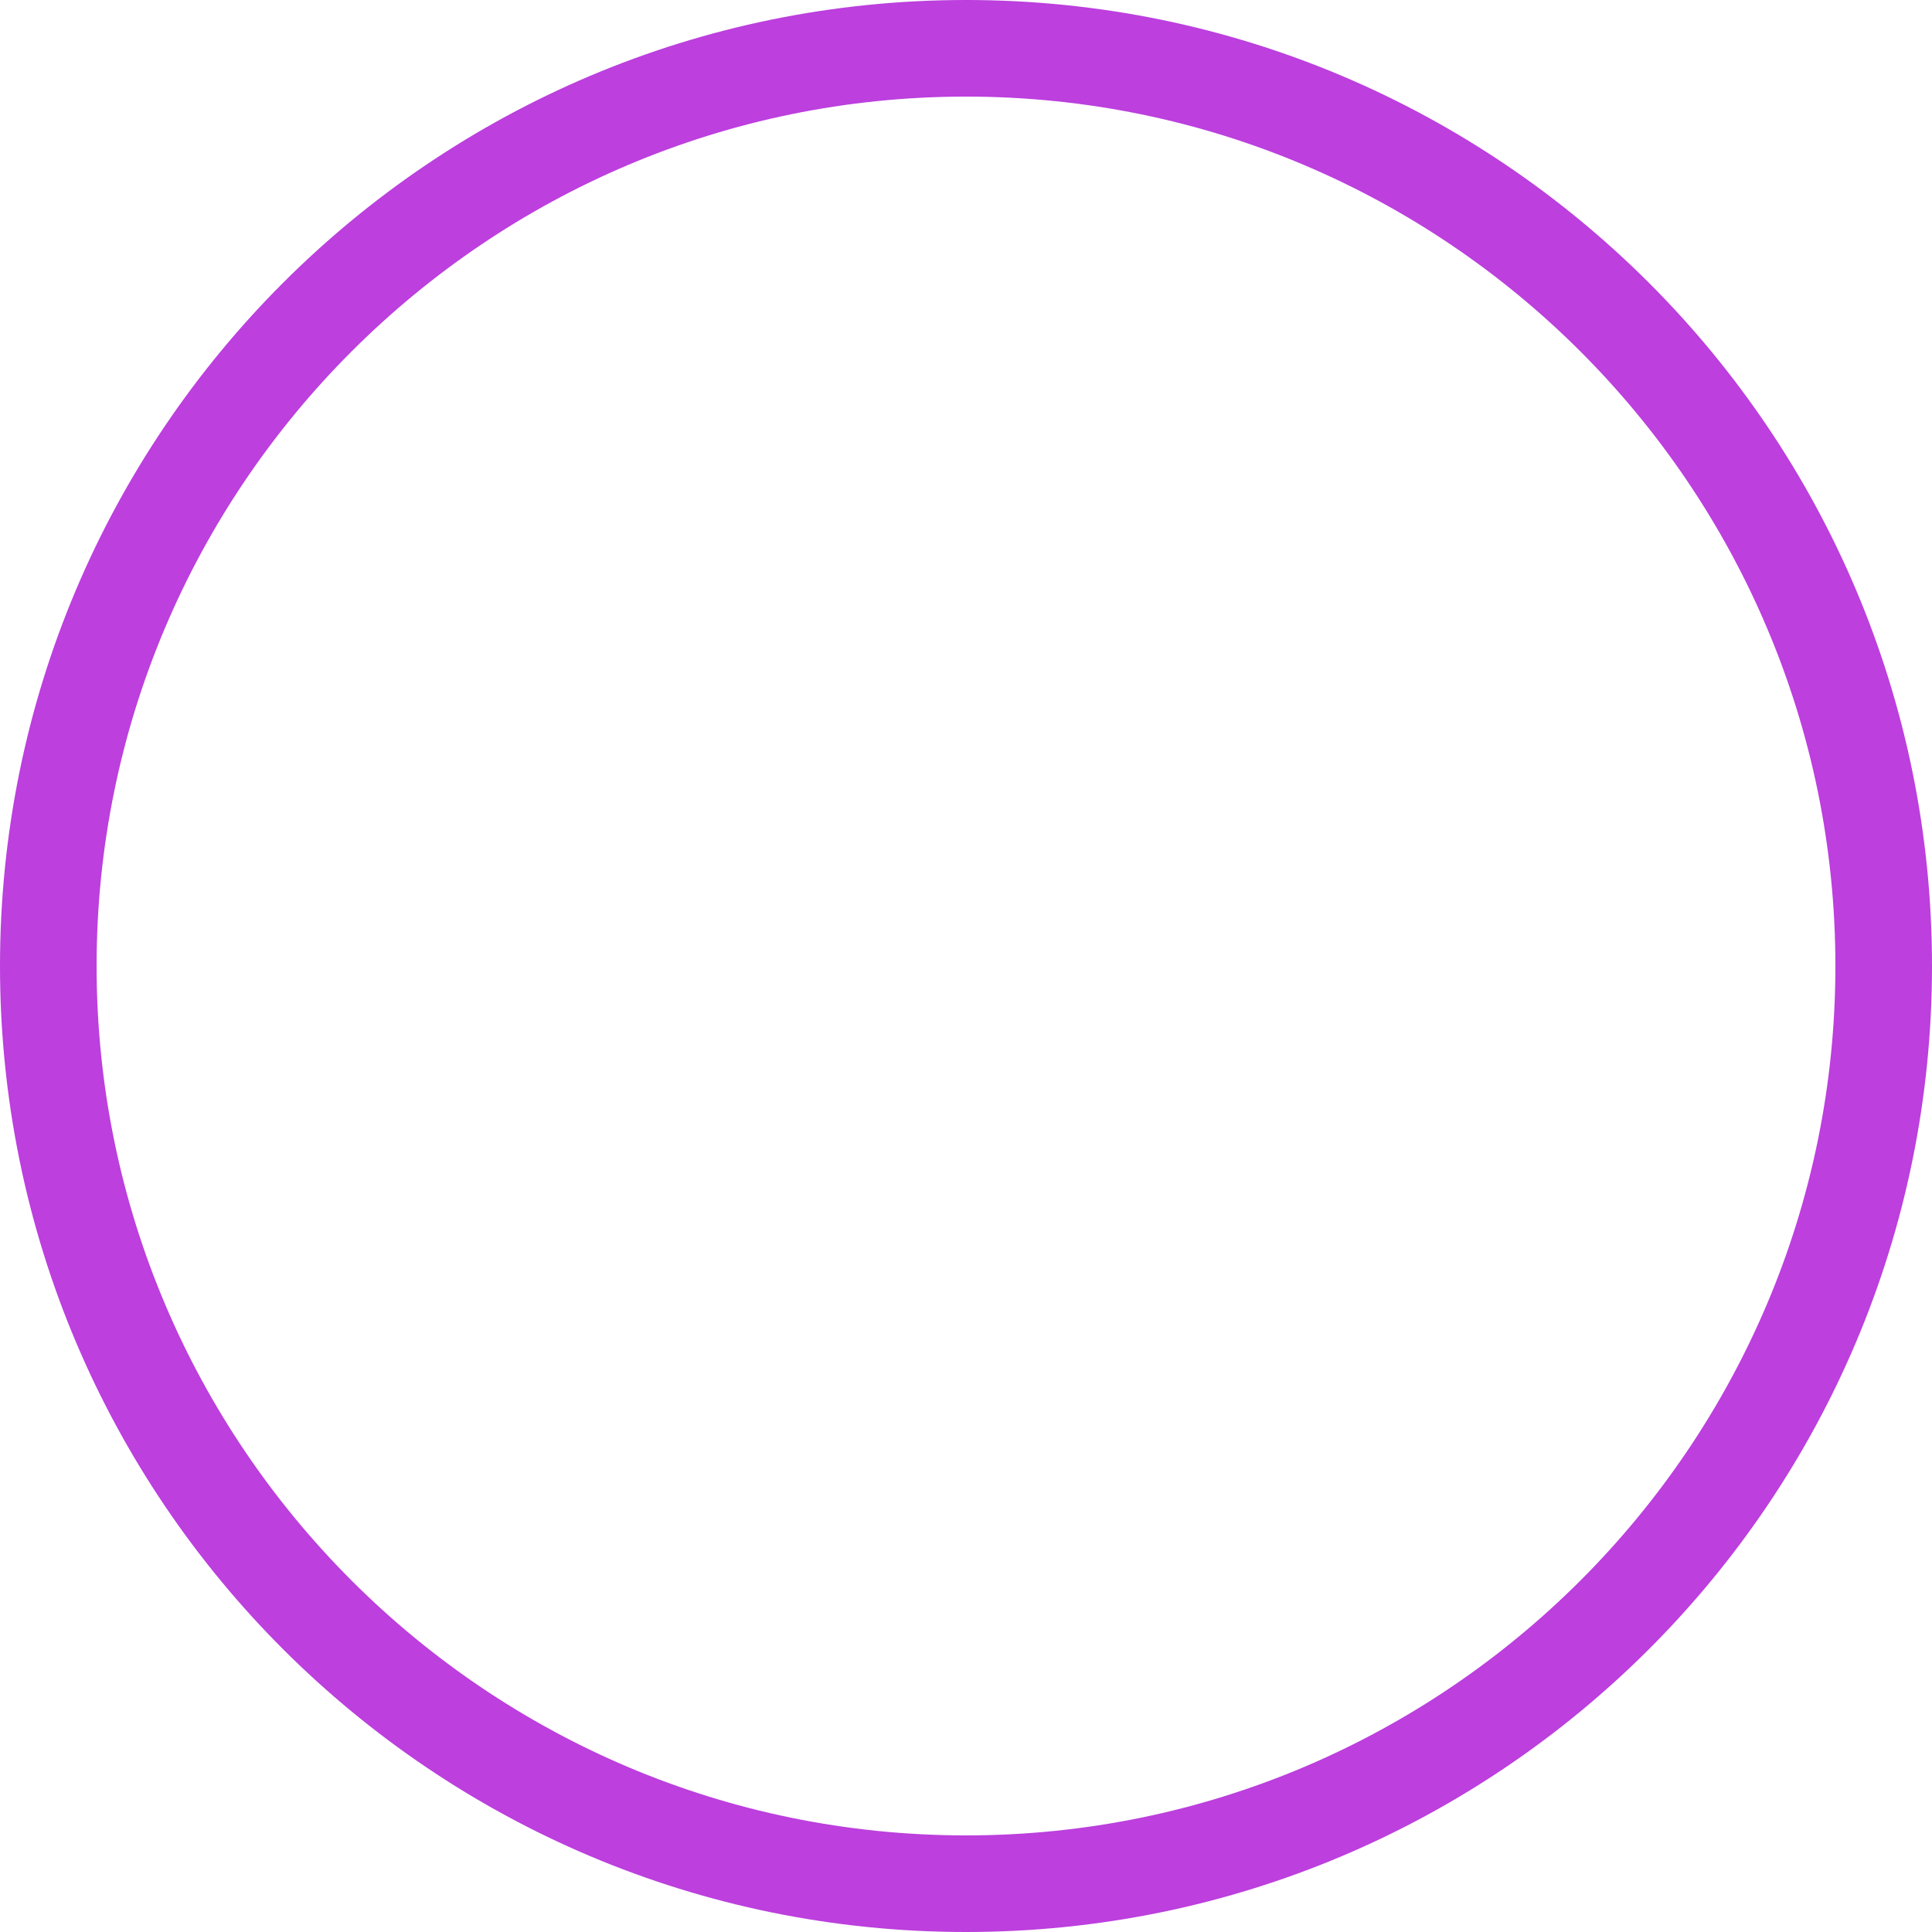
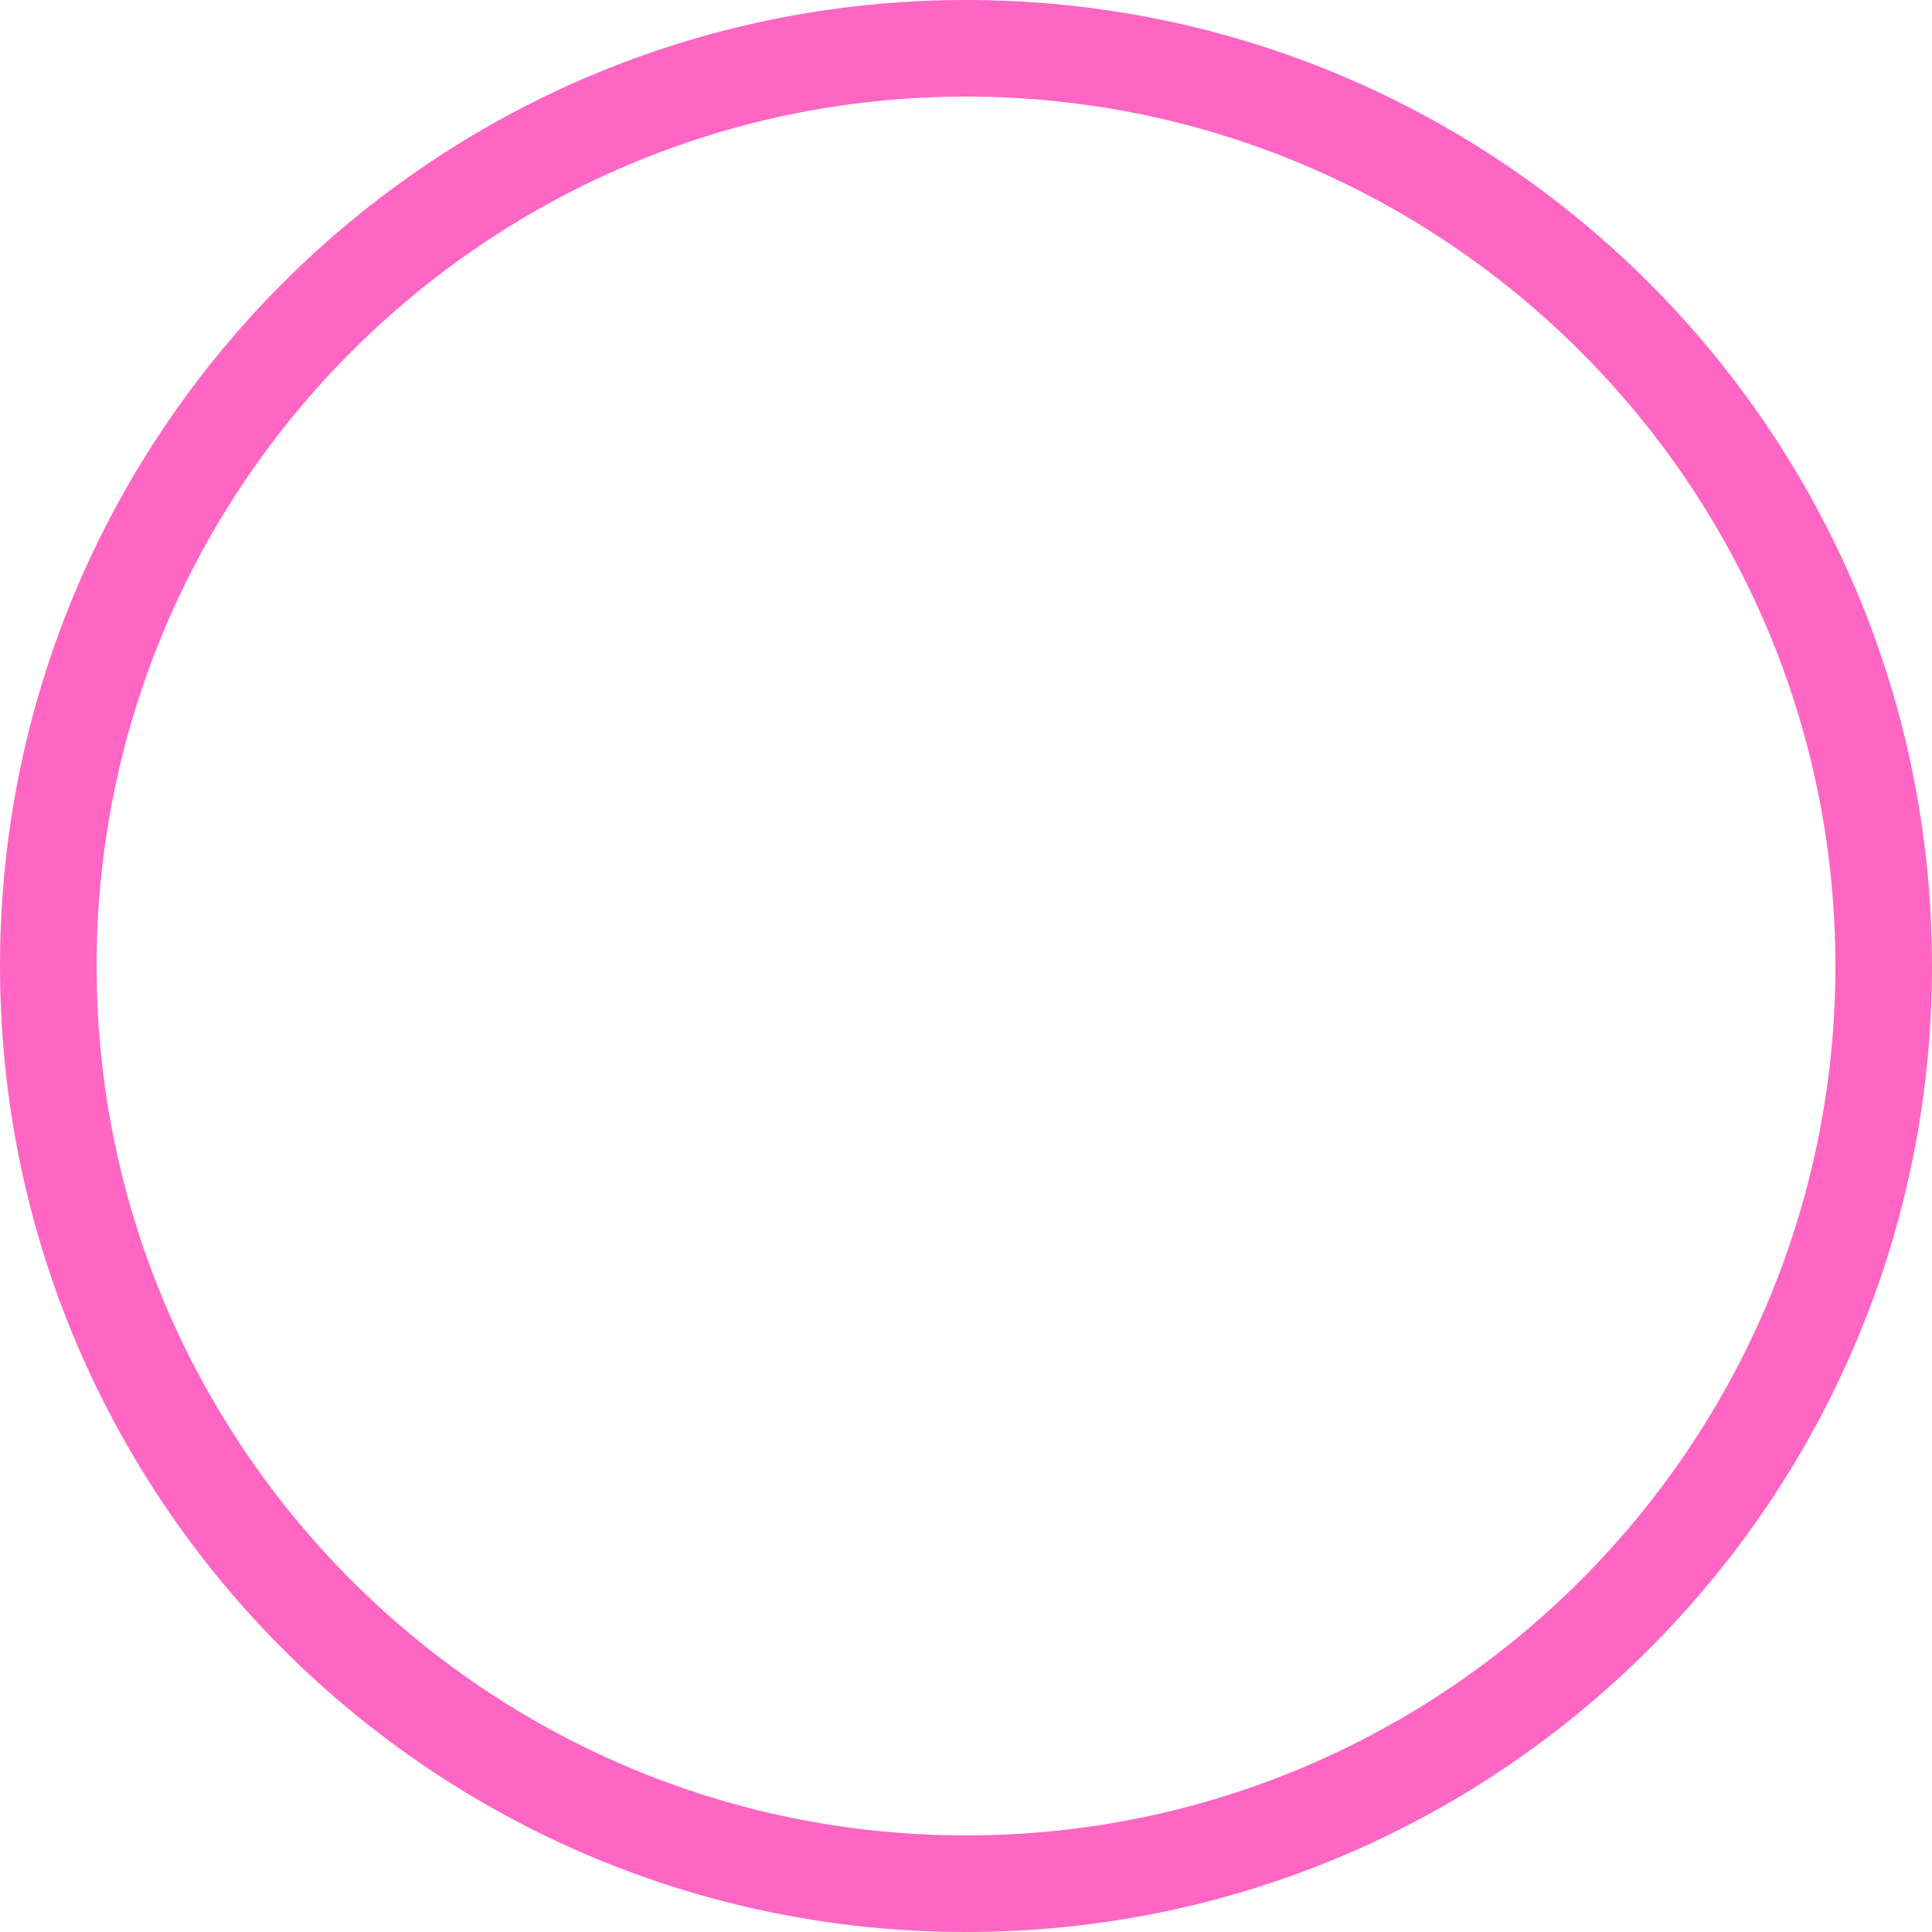
<svg xmlns="http://www.w3.org/2000/svg" width="500" zoomAndPan="magnify" viewBox="0 0 375 375" height="500" preserveAspectRatio="xMidYMid meet" version="1.0">
-   <path fill="#bc3fde" d="M 187.5 18.75 C 280.555 18.75 356.25 94.445 356.25 187.5 C 356.25 280.555 280.555 356.25 187.5 356.25 C 94.445 356.25 18.75 280.555 18.75 187.5 C 18.75 94.445 94.445 18.75 187.5 18.75 M 187.5 0 C 83.945 0 0 83.945 0 187.5 C 0 291.055 83.945 375 187.5 375 C 291.055 375 375 291.055 375 187.5 C 375 83.945 291.055 0 187.5 0 Z M 187.5 0 " fill-opacity="1" fill-rule="nonzero" />
+   <path fill="#ff66c4" d="M 187.5 18.75 C 280.555 18.75 356.25 94.445 356.25 187.5 C 356.25 280.555 280.555 356.25 187.5 356.25 C 94.445 356.25 18.75 280.555 18.75 187.5 C 18.75 94.445 94.445 18.75 187.5 18.75 M 187.5 0 C 83.945 0 0 83.945 0 187.5 C 0 291.055 83.945 375 187.5 375 C 291.055 375 375 291.055 375 187.5 C 375 83.945 291.055 0 187.5 0 Z M 187.5 0 " fill-opacity="1" fill-rule="nonzero" />
</svg>
